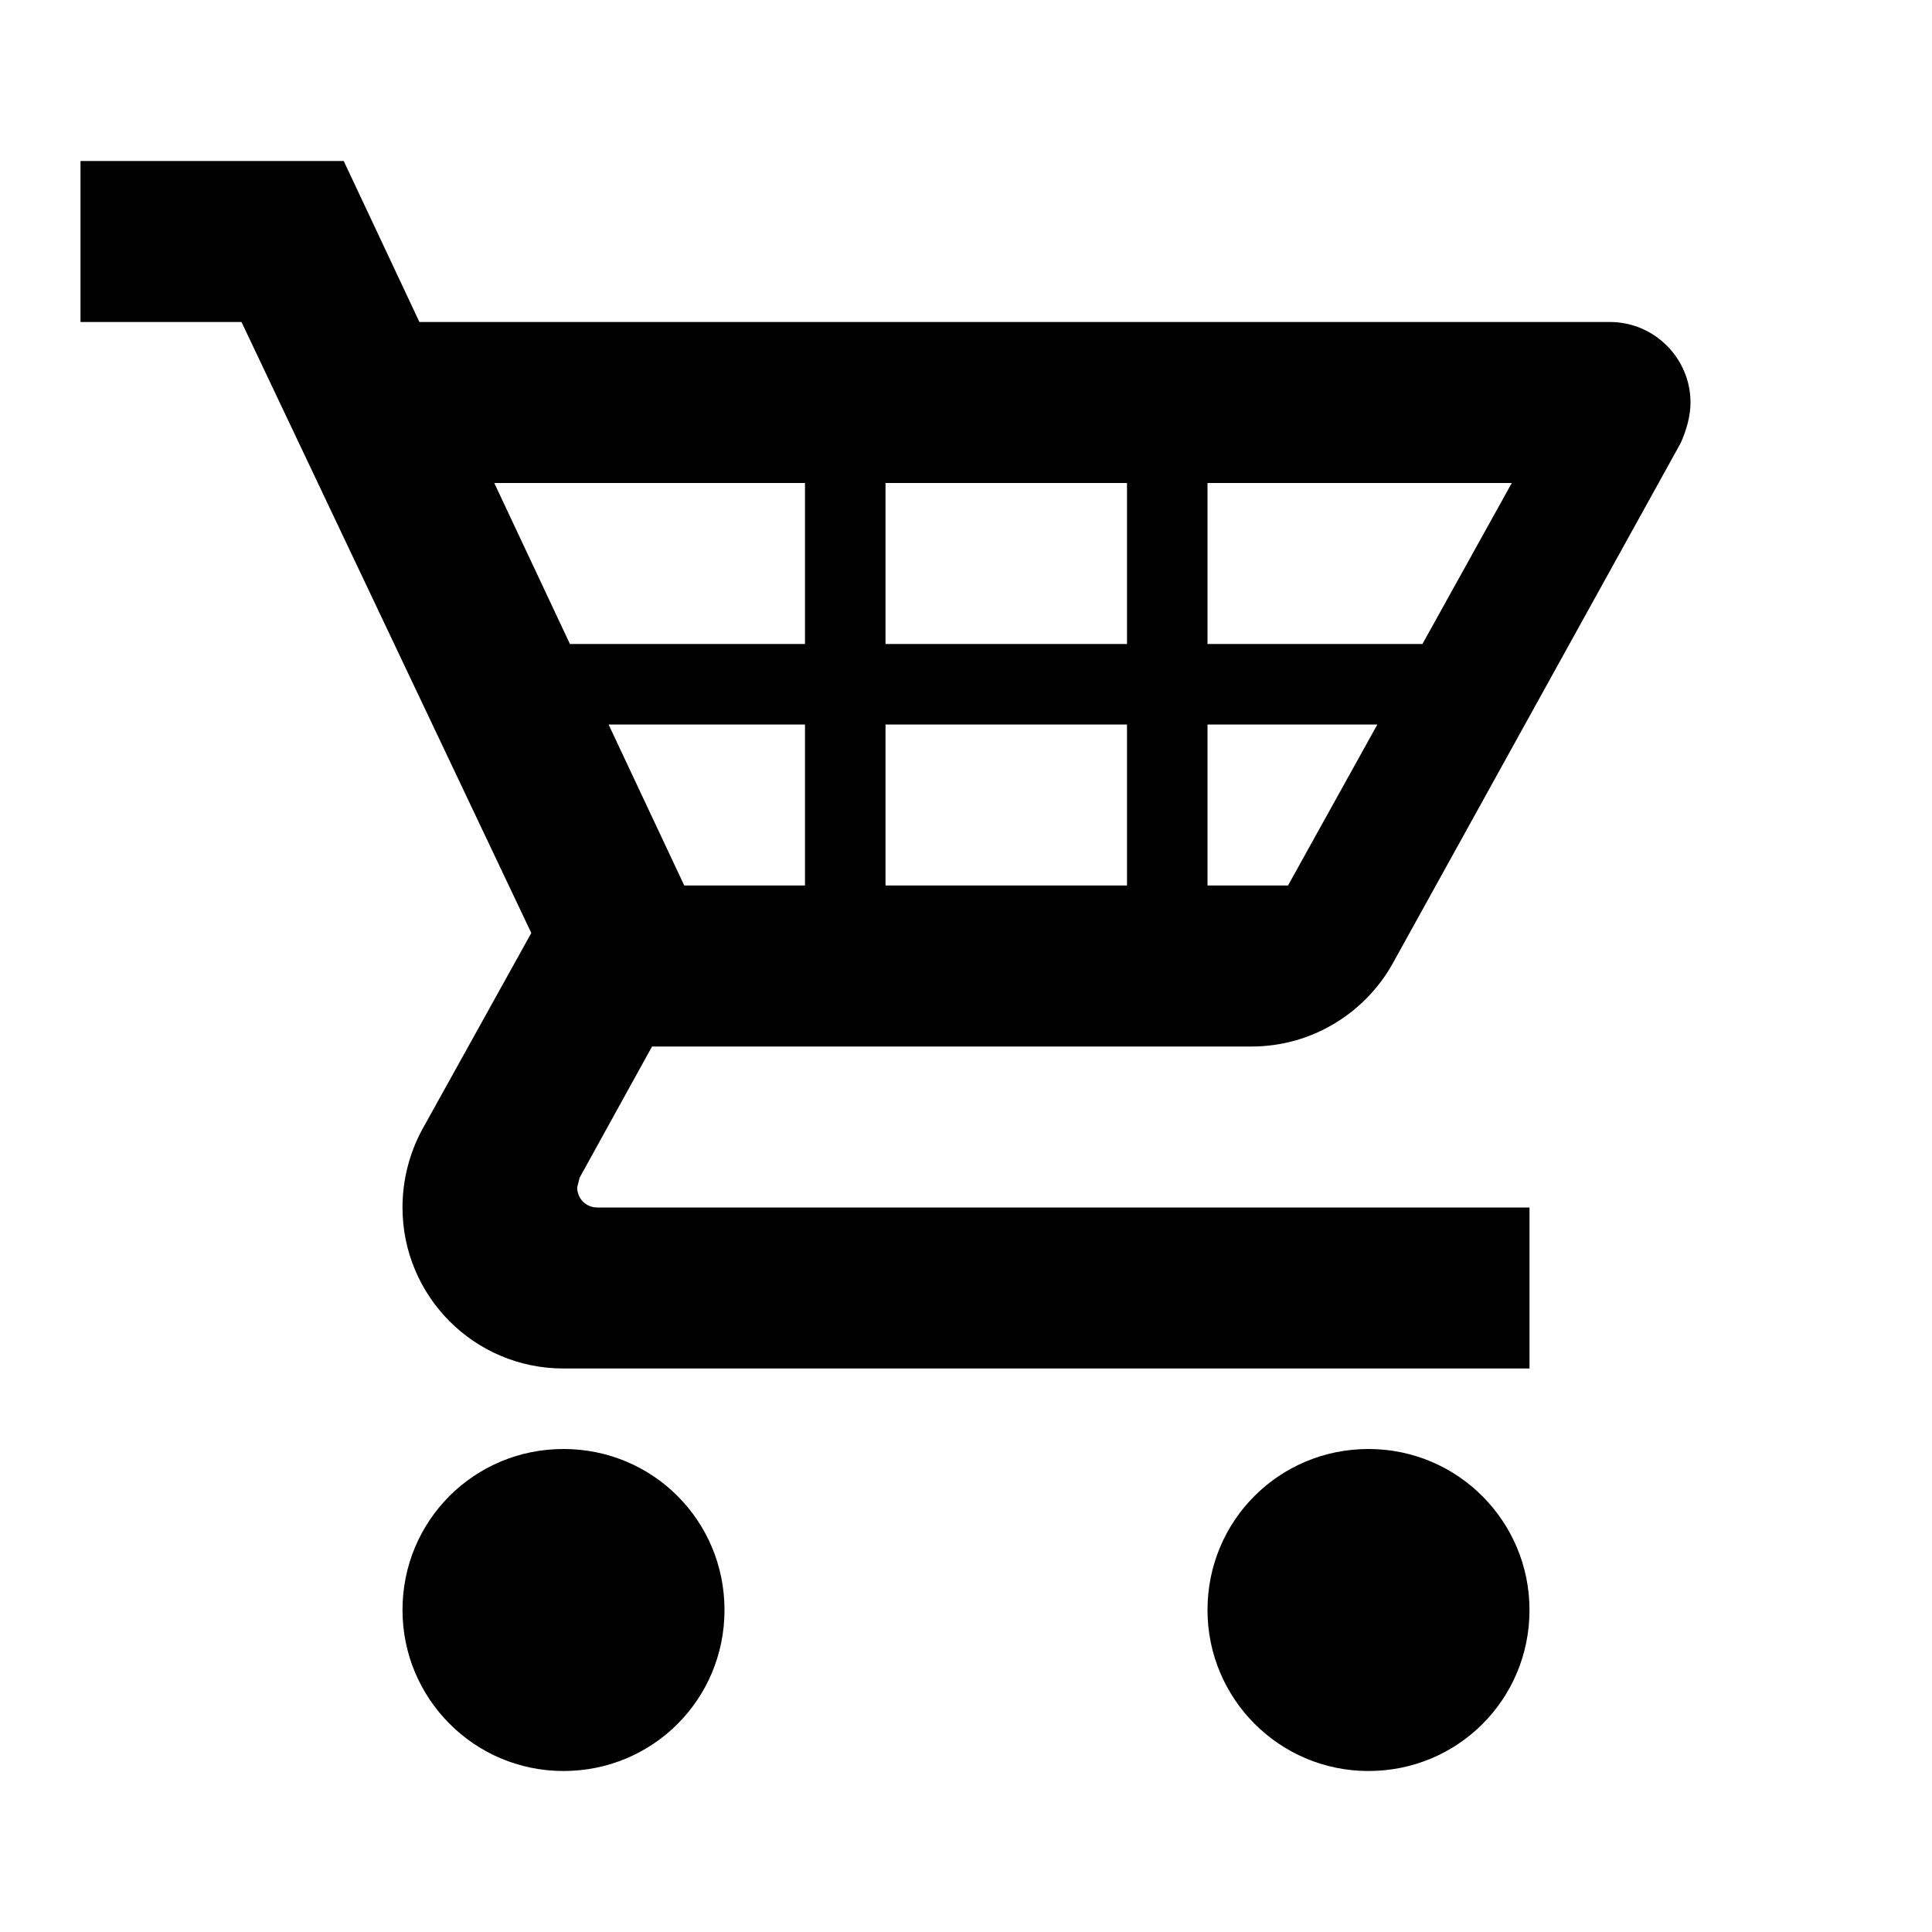
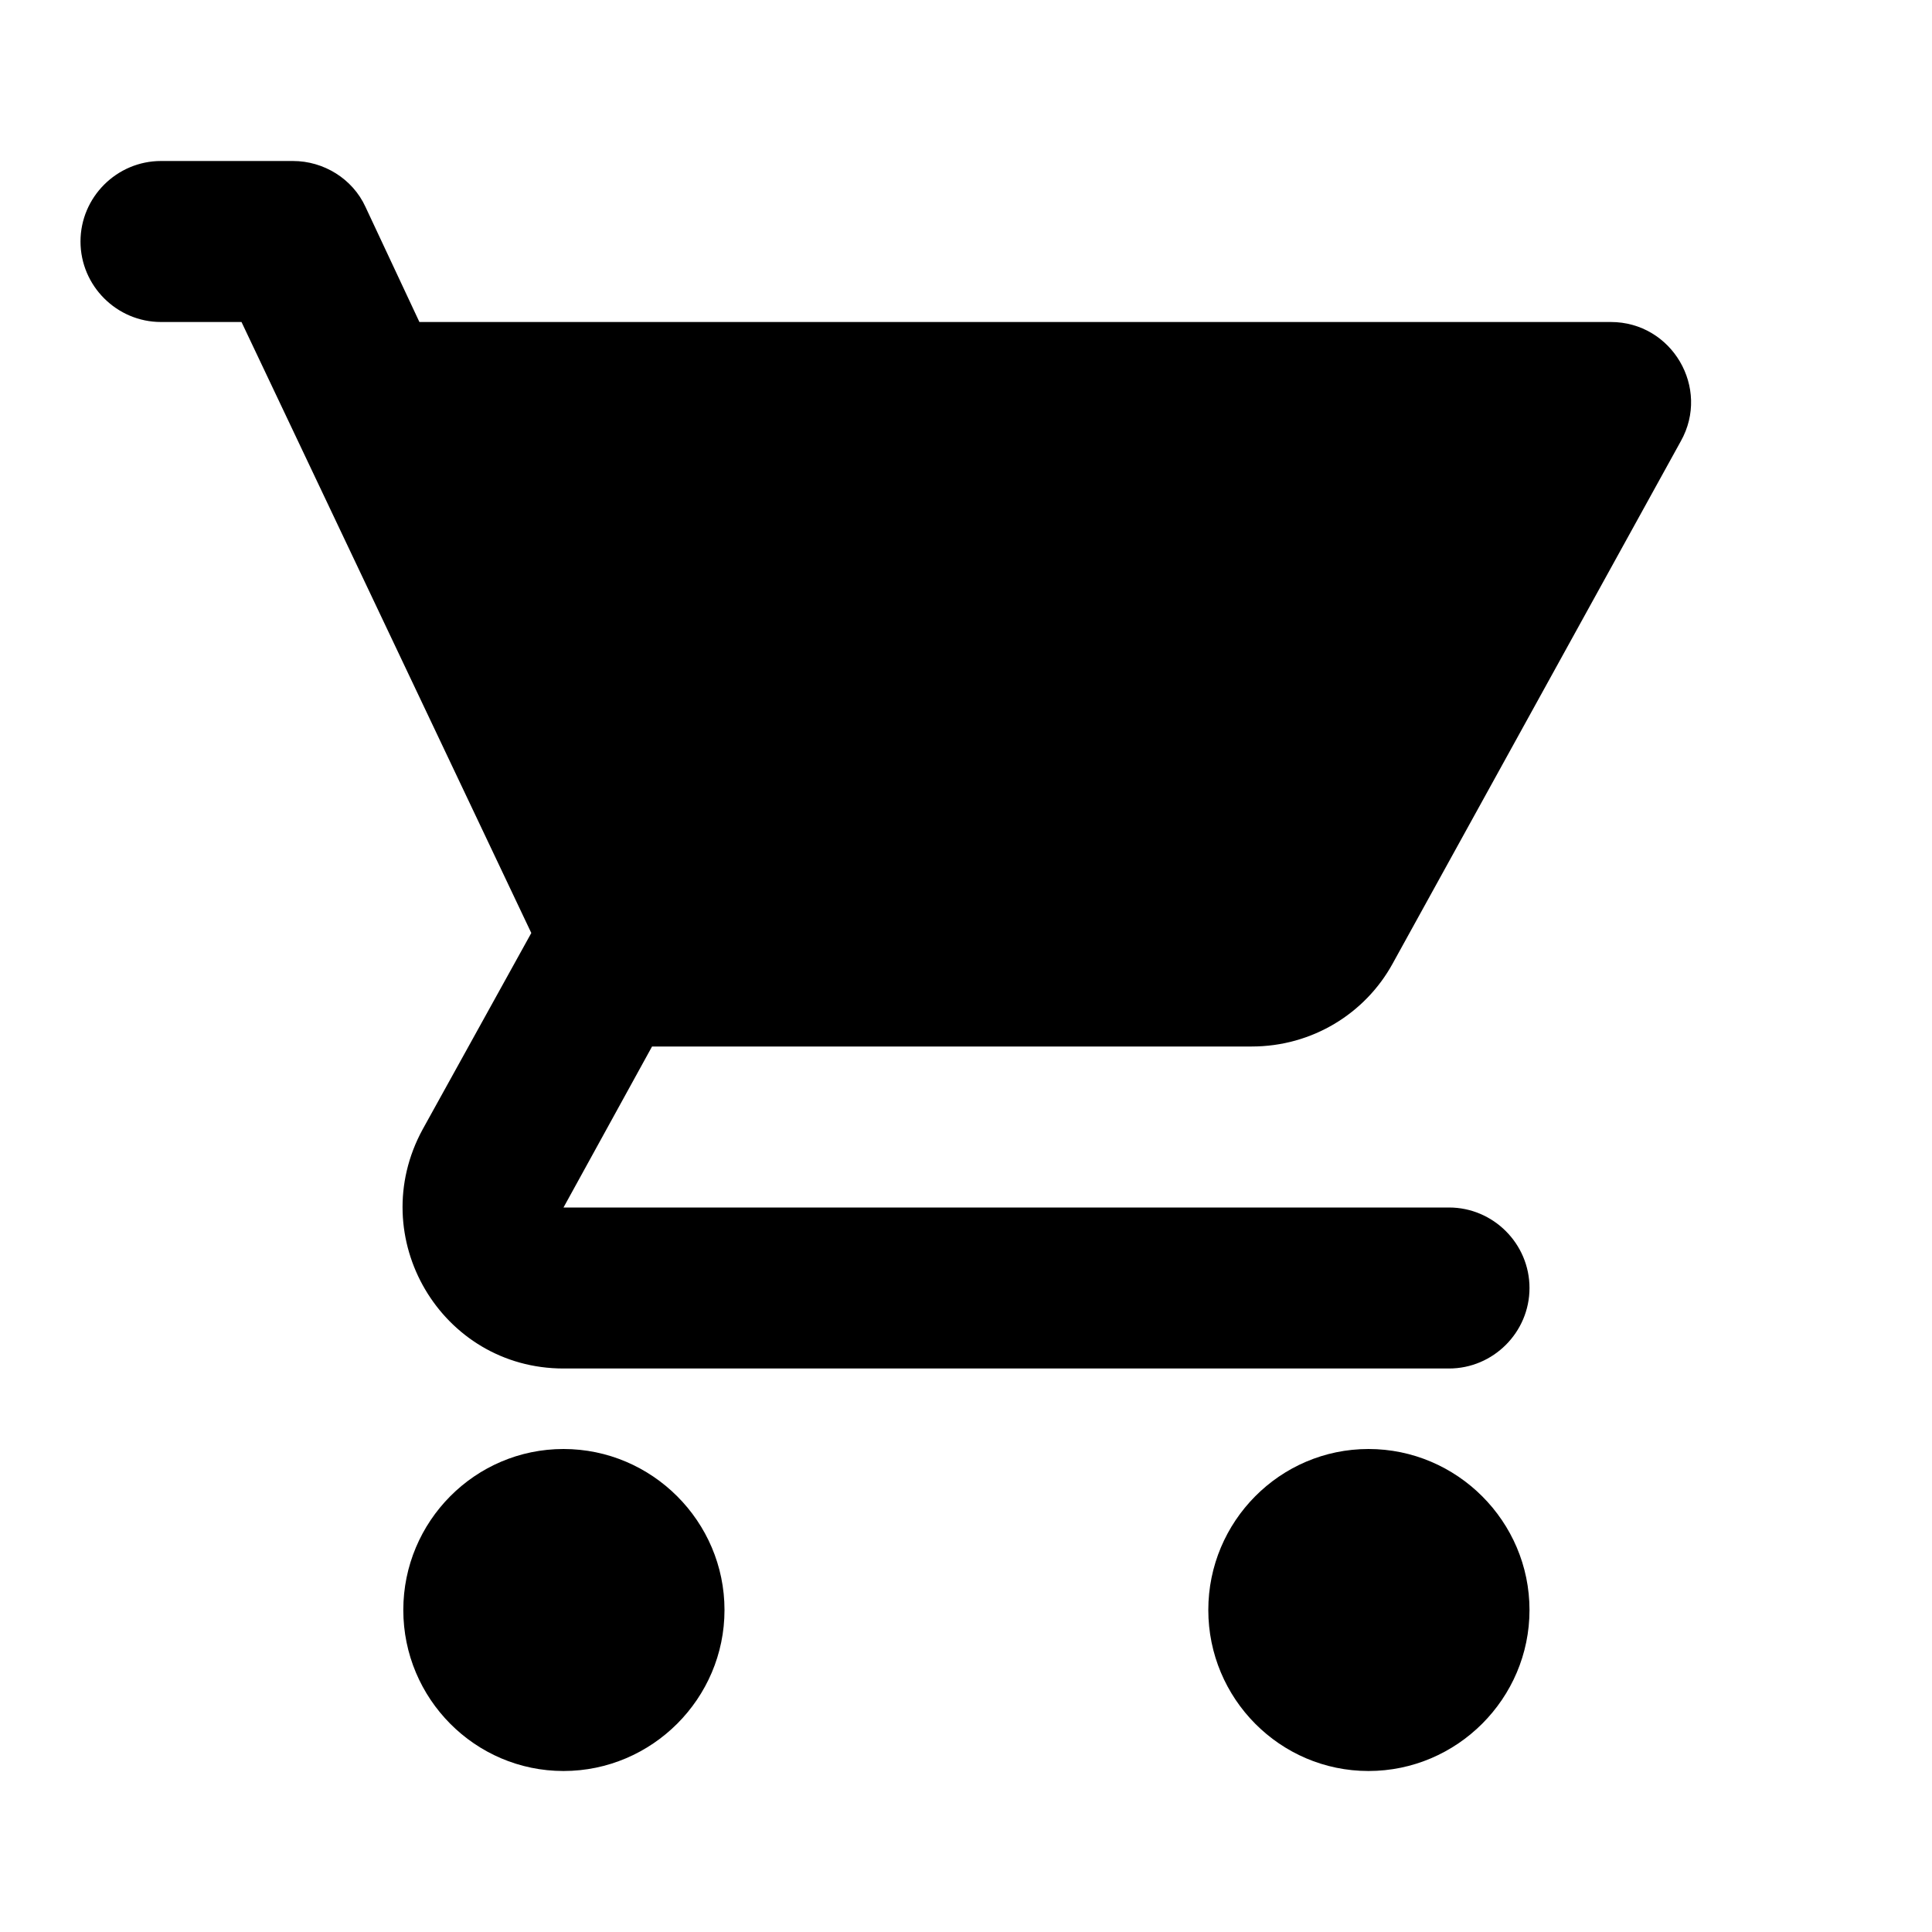
- <svg xmlns="http://www.w3.org/2000/svg" version="1.1" width="24" height="24" viewBox="0 0 24 24">
-   <path d="M19 20C19 21.11 18.11 22 17 22C15.89 22 15 21.1 15 20C15 18.89 15.89 18 17 18C18.11 18 19 18.9 19 20M7 18C5.89 18 5 18.89 5 20C5 21.1 5.89 22 7 22C8.11 22 9 21.11 9 20S8.11 18 7 18M7.2 14.63L7.17 14.75C7.17 14.89 7.28 15 7.42 15H19V17H7C5.89 17 5 16.1 5 15C5 14.65 5.09 14.32 5.24 14.04L6.6 11.59L3 4H1V2H4.27L5.21 4H20C20.55 4 21 4.45 21 5C21 5.17 20.95 5.34 20.88 5.5L17.3 11.97C16.96 12.58 16.3 13 15.55 13H8.1L7.2 14.63M8.5 11H10V9H7.56L8.5 11M11 9V11H14V9H11M14 8V6H11V8H14M17.11 9H15V11H16L17.11 9M18.78 6H15V8H17.67L18.78 6M6.14 6L7.08 8H10V6H6.14Z" />
+ <svg xmlns="http://www.w3.org/2000/svg" height="24" viewBox="0 0 24 24" width="24">
+   <path d="M7 18c-1.1 0-1.99.9-1.99 2S5.9 22 7 22s2-.9 2-2-.9-2-2-2zM2 4h1l3.6 7.59-1.35 2.44C4.52 15.37 5.48 17 7 17h11c.55 0 1-.45 1-1s-.45-1-1-1H7l1.1-2h7.45c.75 0 1.41-.41 1.75-1.03l3.58-6.49c.37-.66-.11-1.48-.87-1.48H5.21l-.67-1.43c-.16-.35-.52-.57-.9-.57H2c-.55 0-1 .45-1 1s.45 1 1 1zm15 14c-1.1 0-1.99.9-1.99 2s.89 2 1.99 2 2-.9 2-2-.9-2-2-2z" />
</svg>
